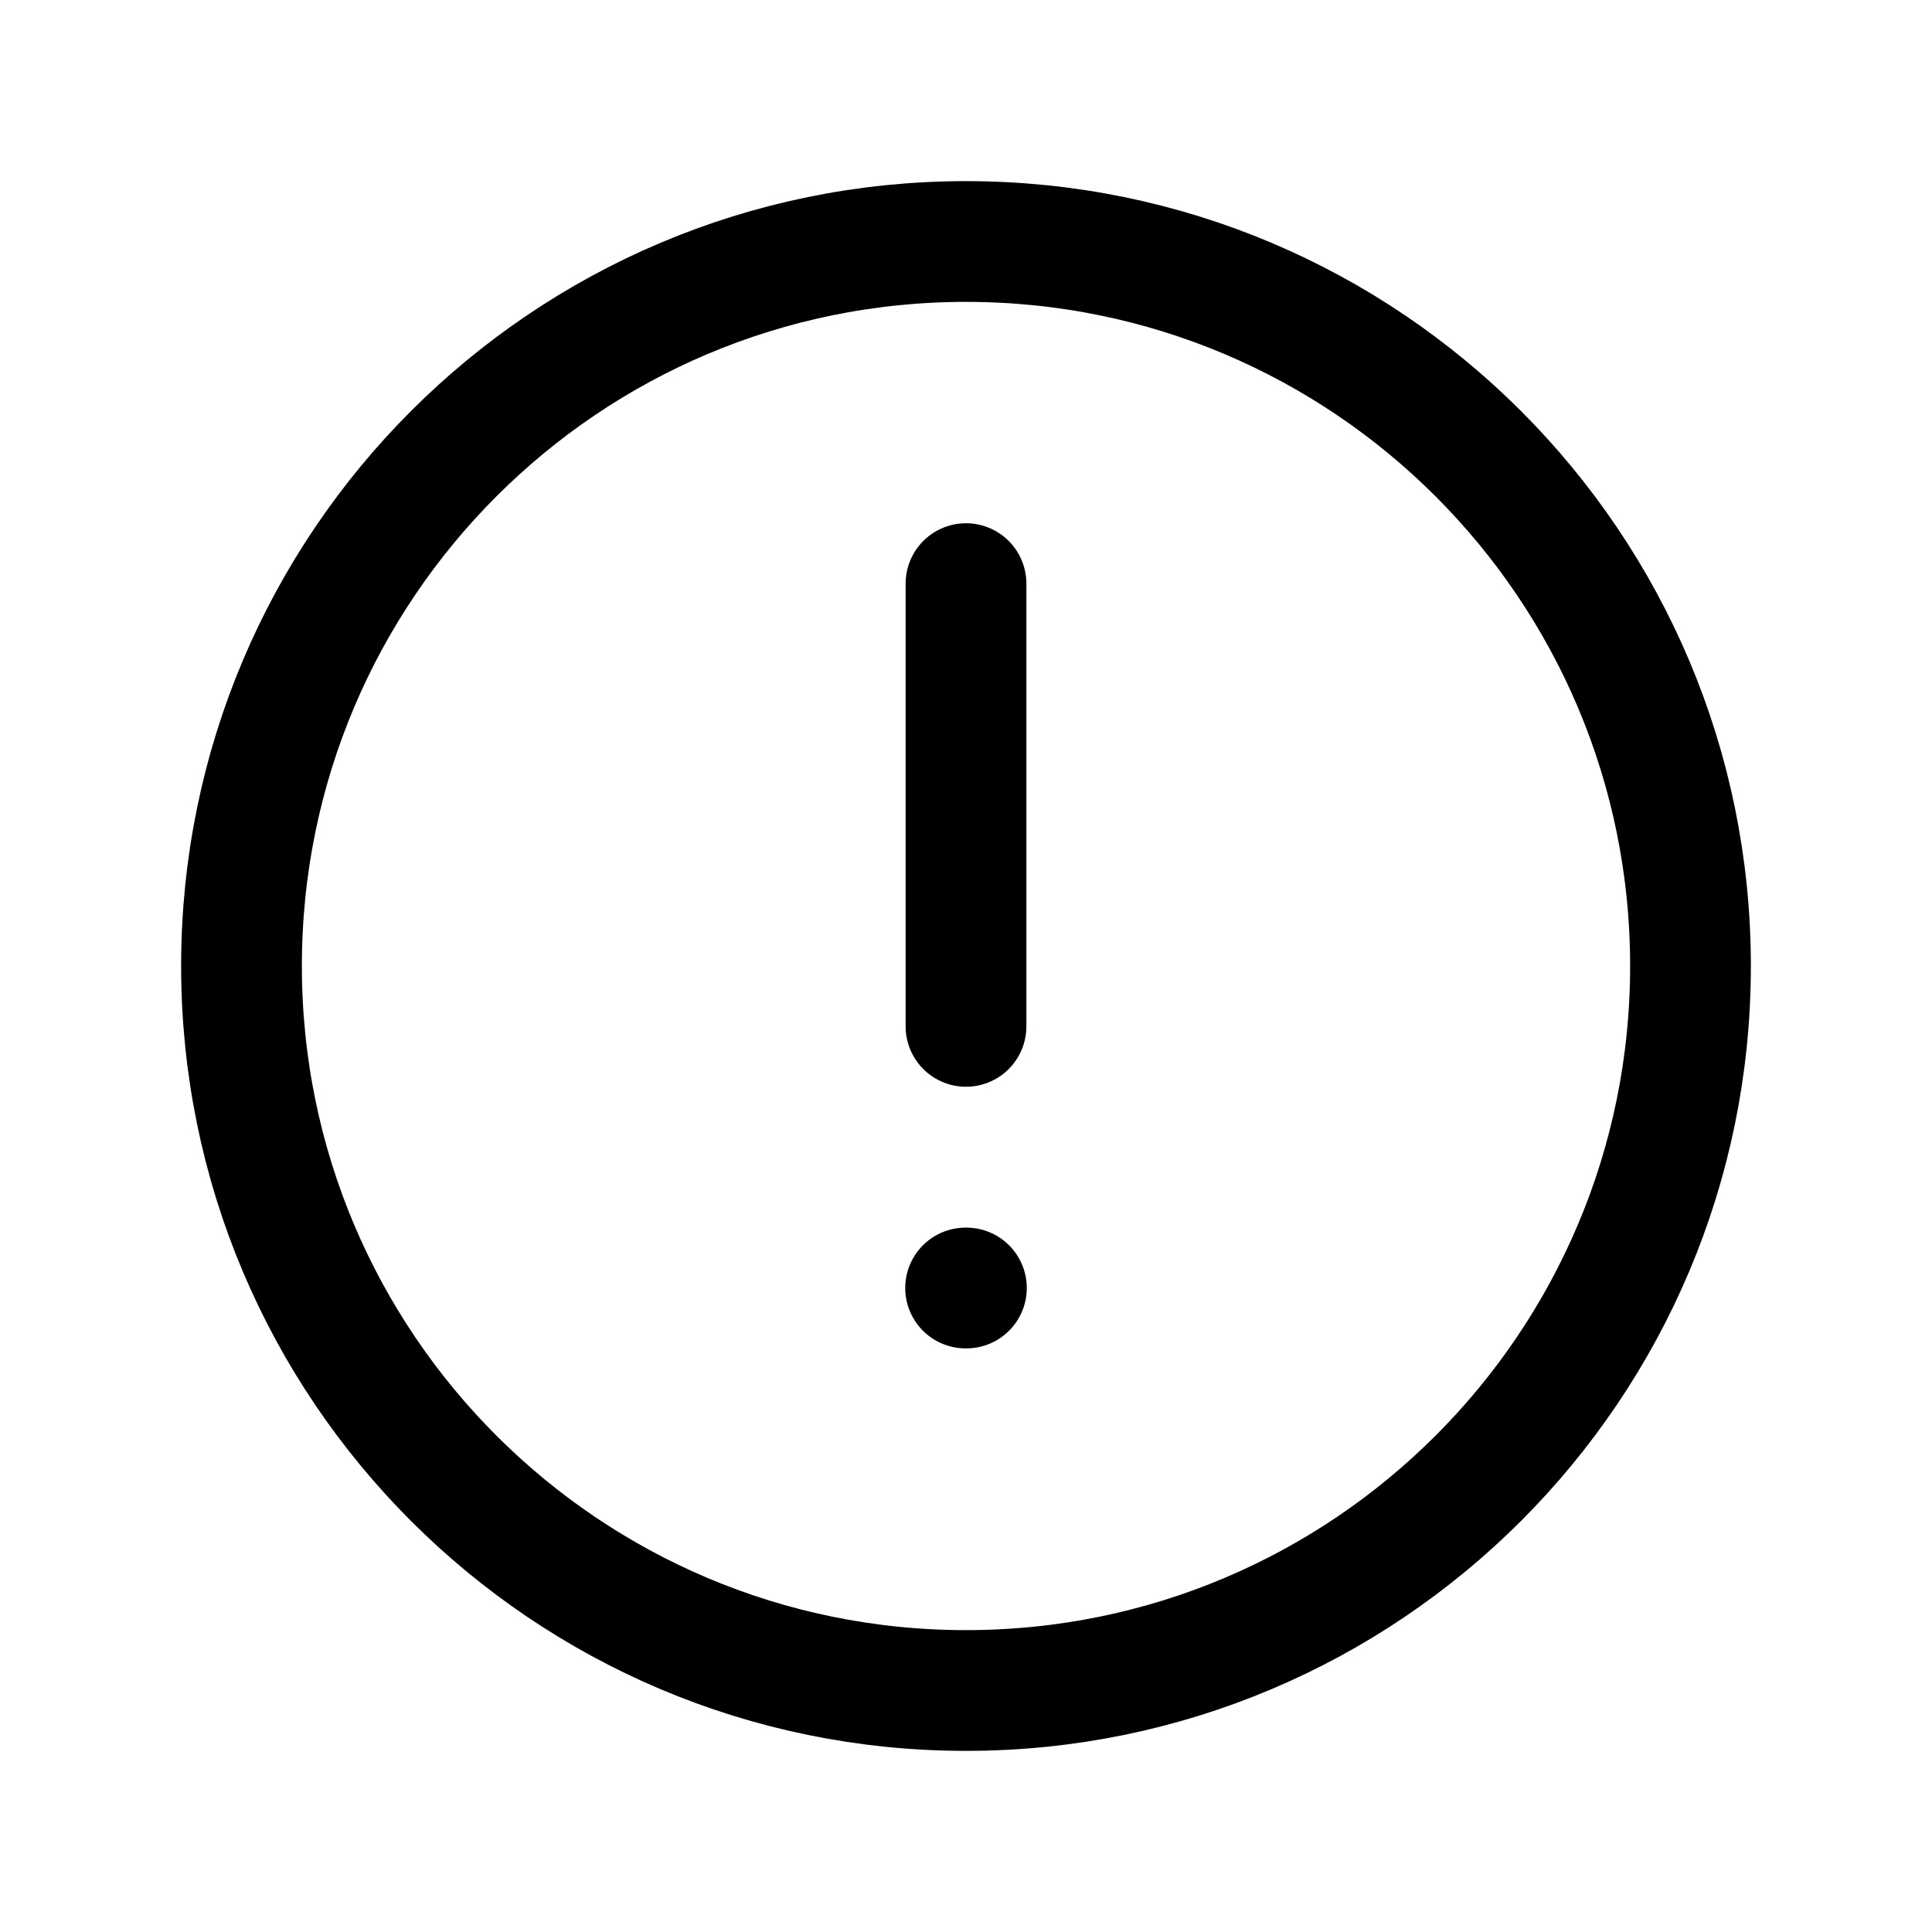
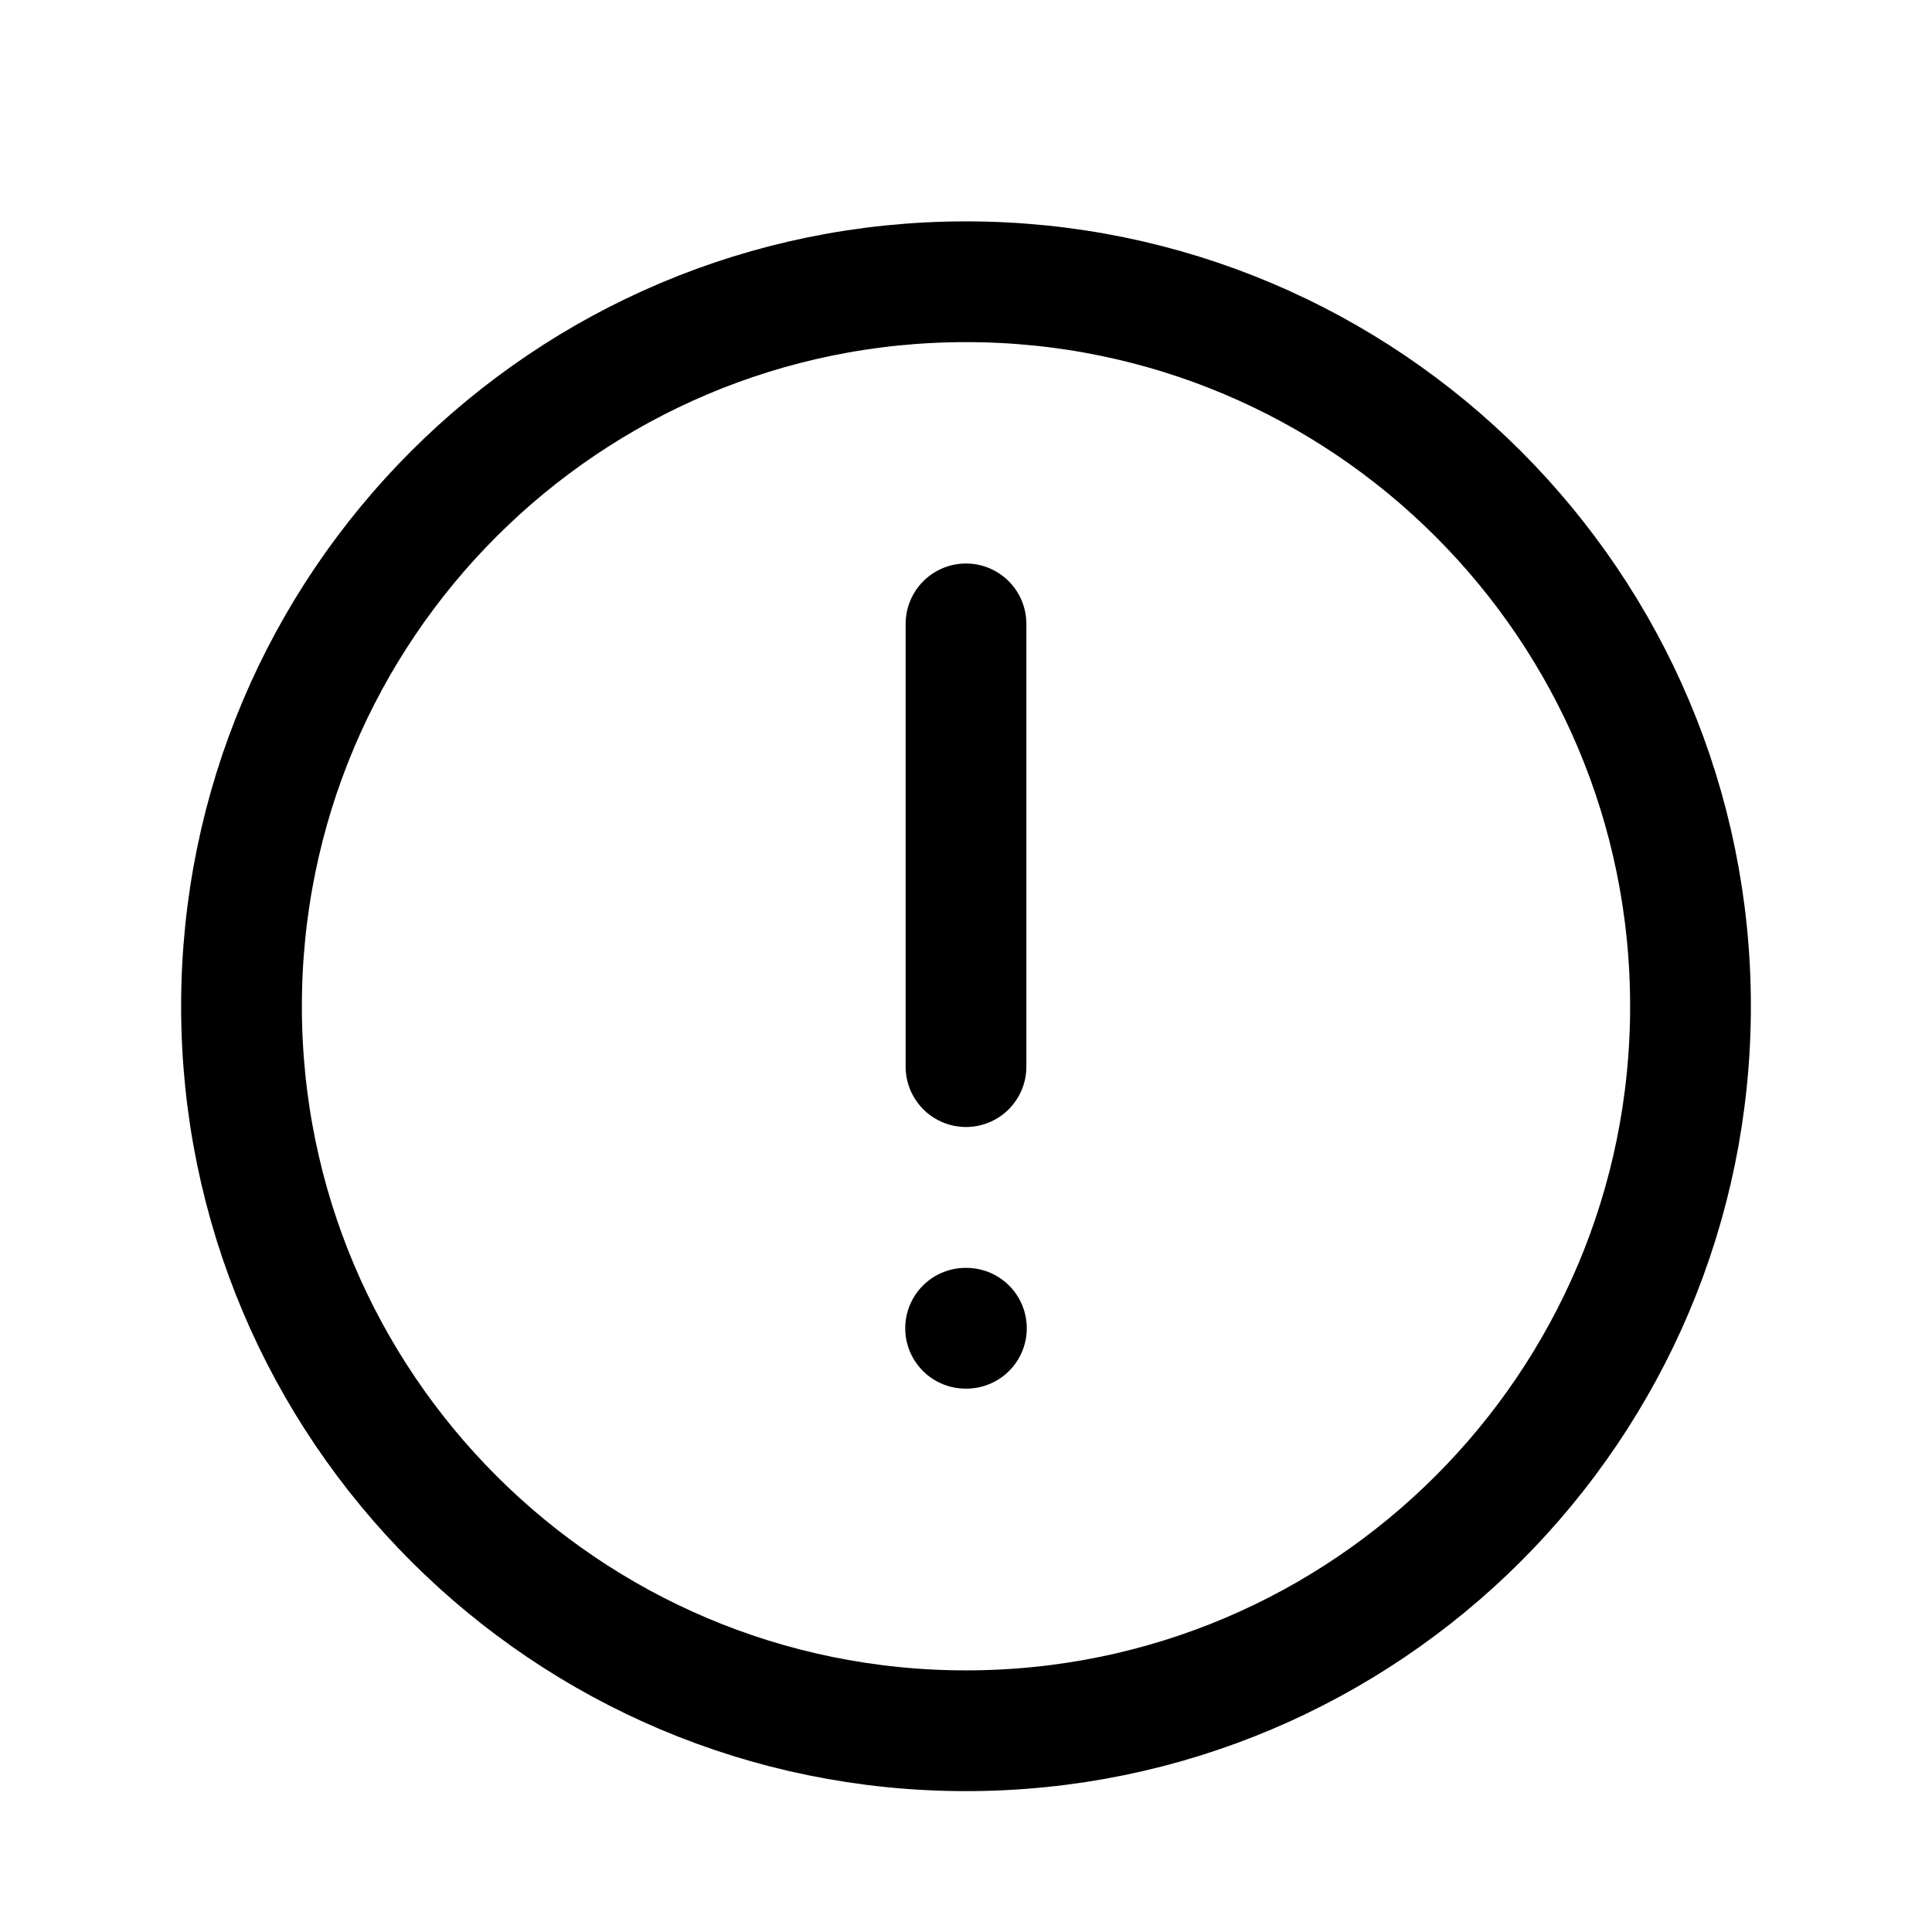
<svg xmlns="http://www.w3.org/2000/svg" width="24" height="24" fill="none" viewBox="0 0 24 24" stroke-width="1.5" stroke-linecap="round" stroke-linejoin="round" stroke="currentColor">
-   <circle cx="12" cy="12" r="9" />
-   <path d="M12 7.25v5.5M11.995 16h.01" />
+   <circle cx="12" cy="12.5" r="9" />
+   <path d="M12 7.75v5.5m-.005 3.25h.01" />
</svg>
